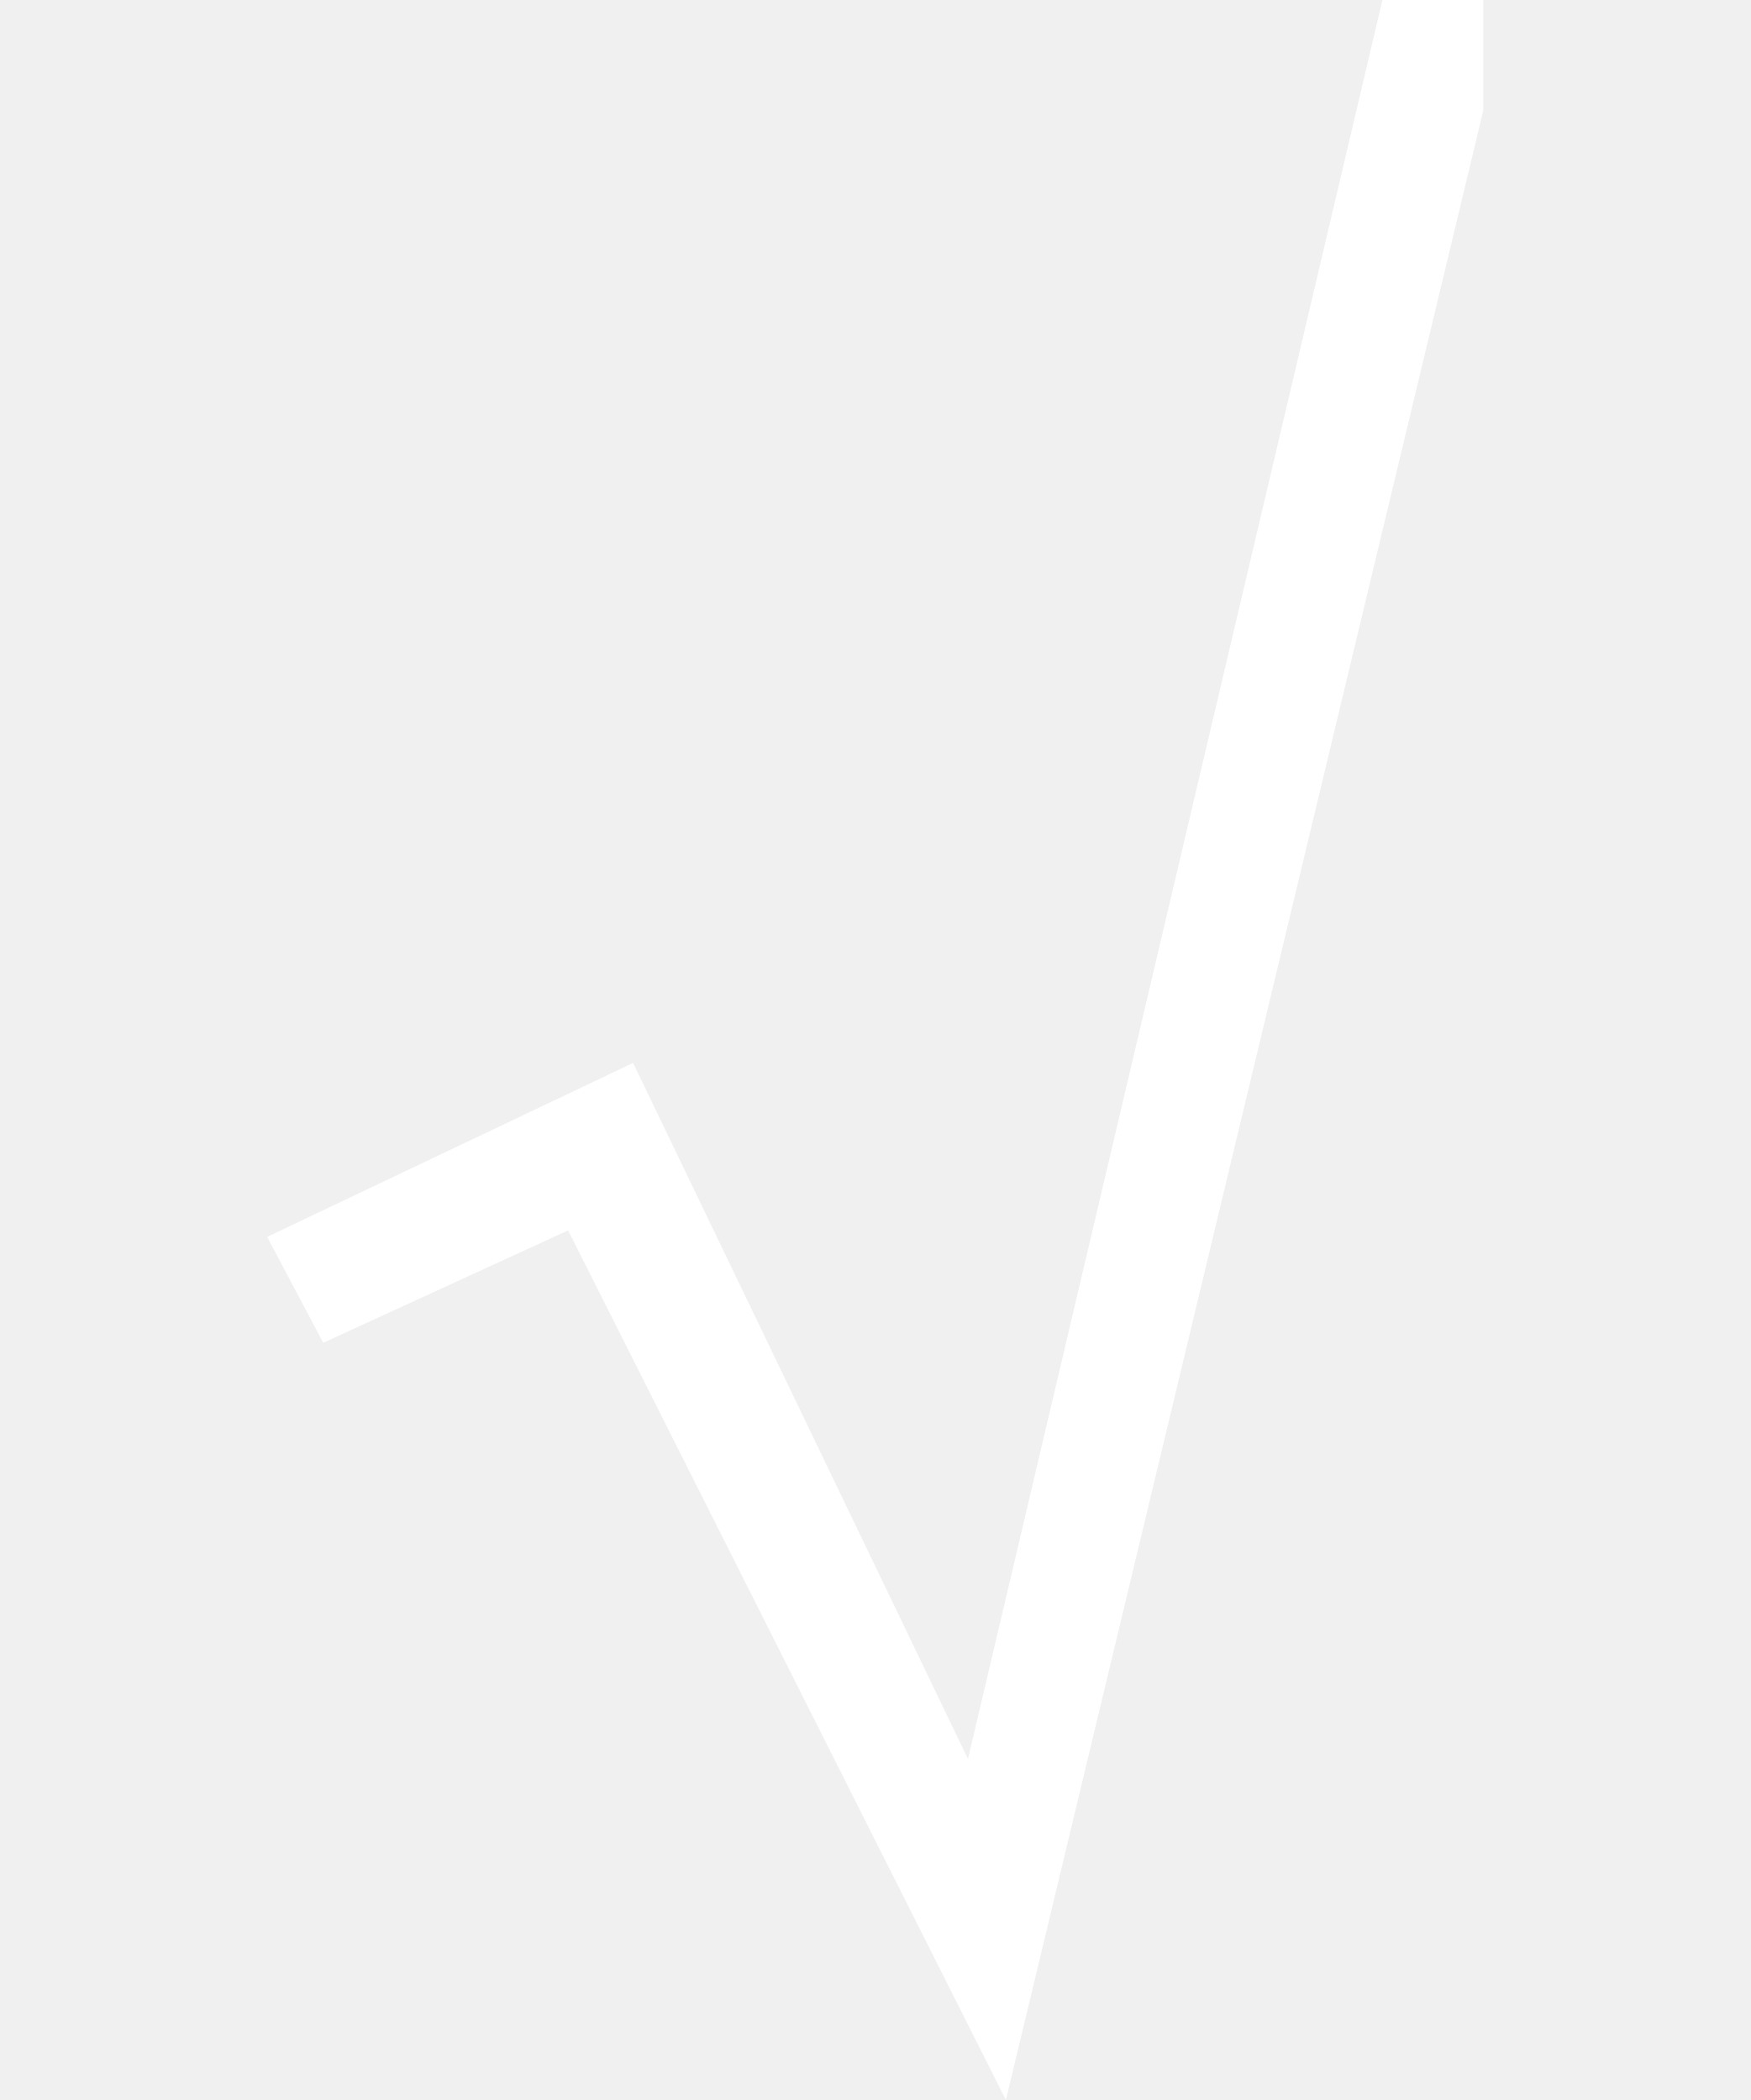
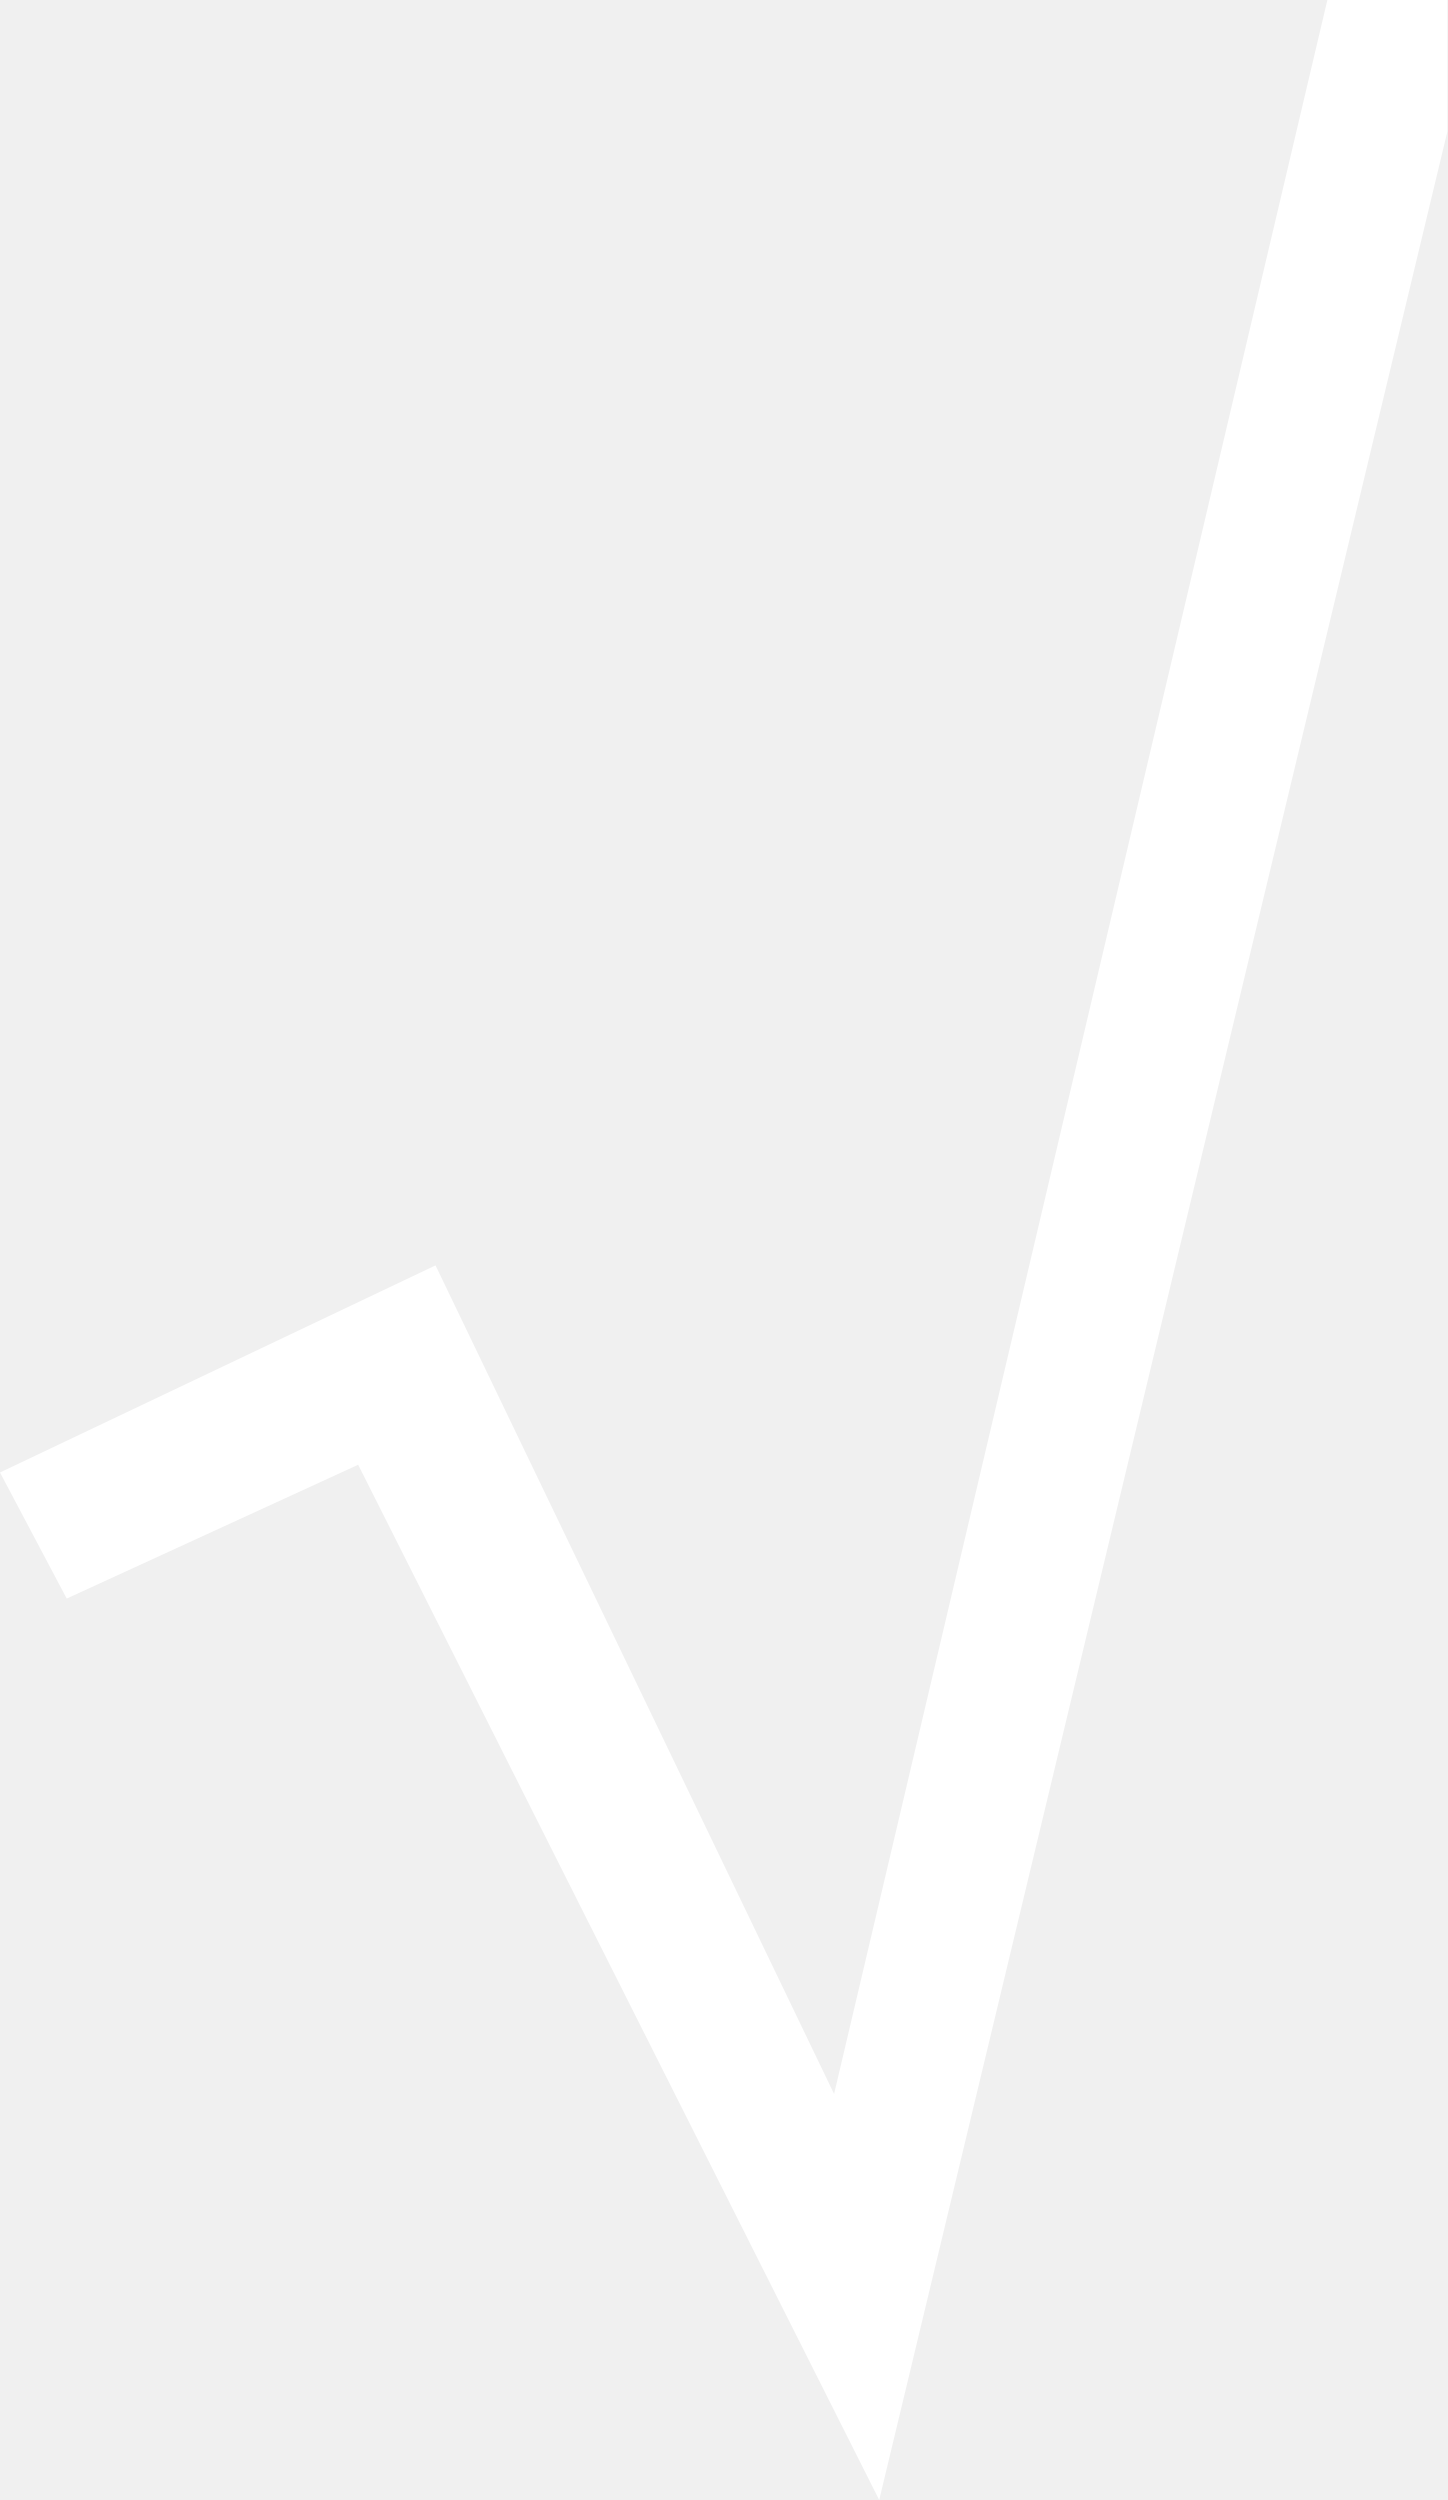
- <svg xmlns="http://www.w3.org/2000/svg" width="20" height="24" viewBox="0 0 11 19" fill="none">
-   <g clip-path="url(#clip0_746_8)">
+ <svg xmlns="http://www.w3.org/2000/svg" width="11" height="19" viewBox="0 0 11 19" fill="none">
+   <g clip-path="url(#clip0_755_3)">
    <path fill-rule="evenodd" clip-rule="evenodd" d="M10.088 0L6.339 15.914L3.31 9.617L0 11.191L0.507 12.149L2.722 11.132L6.682 19L11 1V0H10.088Z" fill="white" />
  </g>
  <defs>
-     <clipPath id="clip0_746_8">
+     <clipPath id="clip0_755_3">
      <rect width="11" height="19" fill="white" />
    </clipPath>
  </defs>
</svg>
